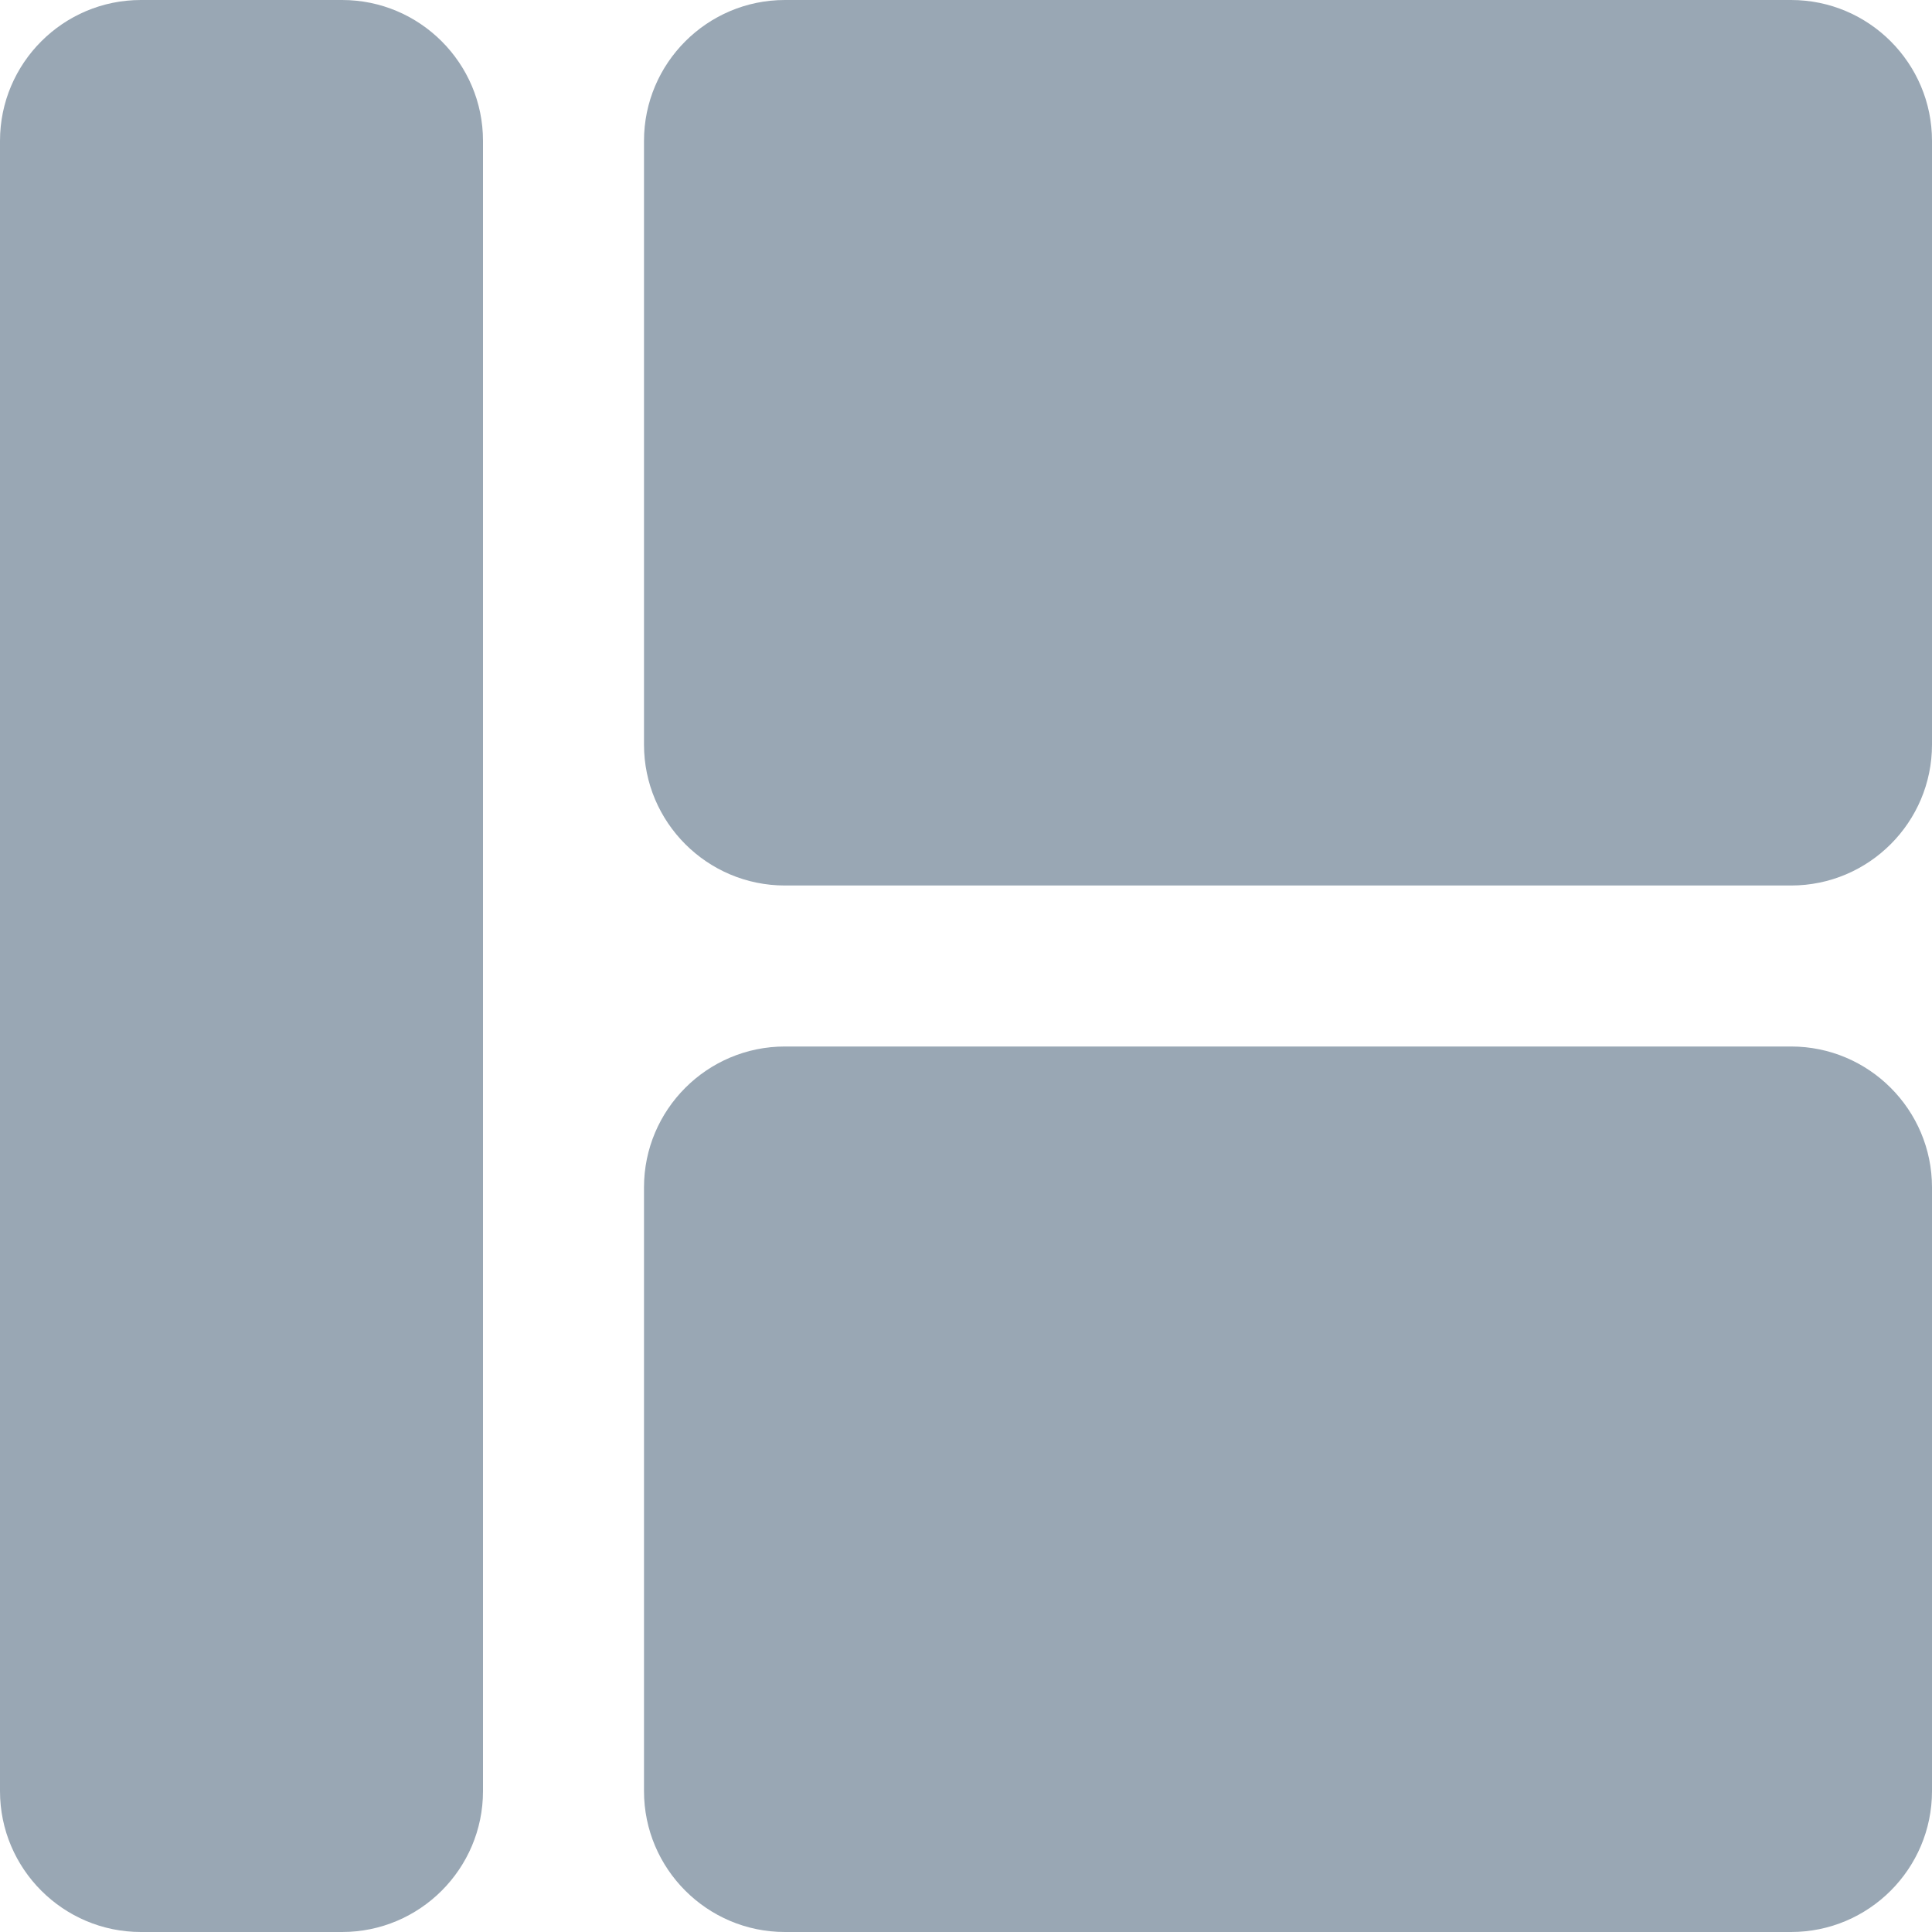
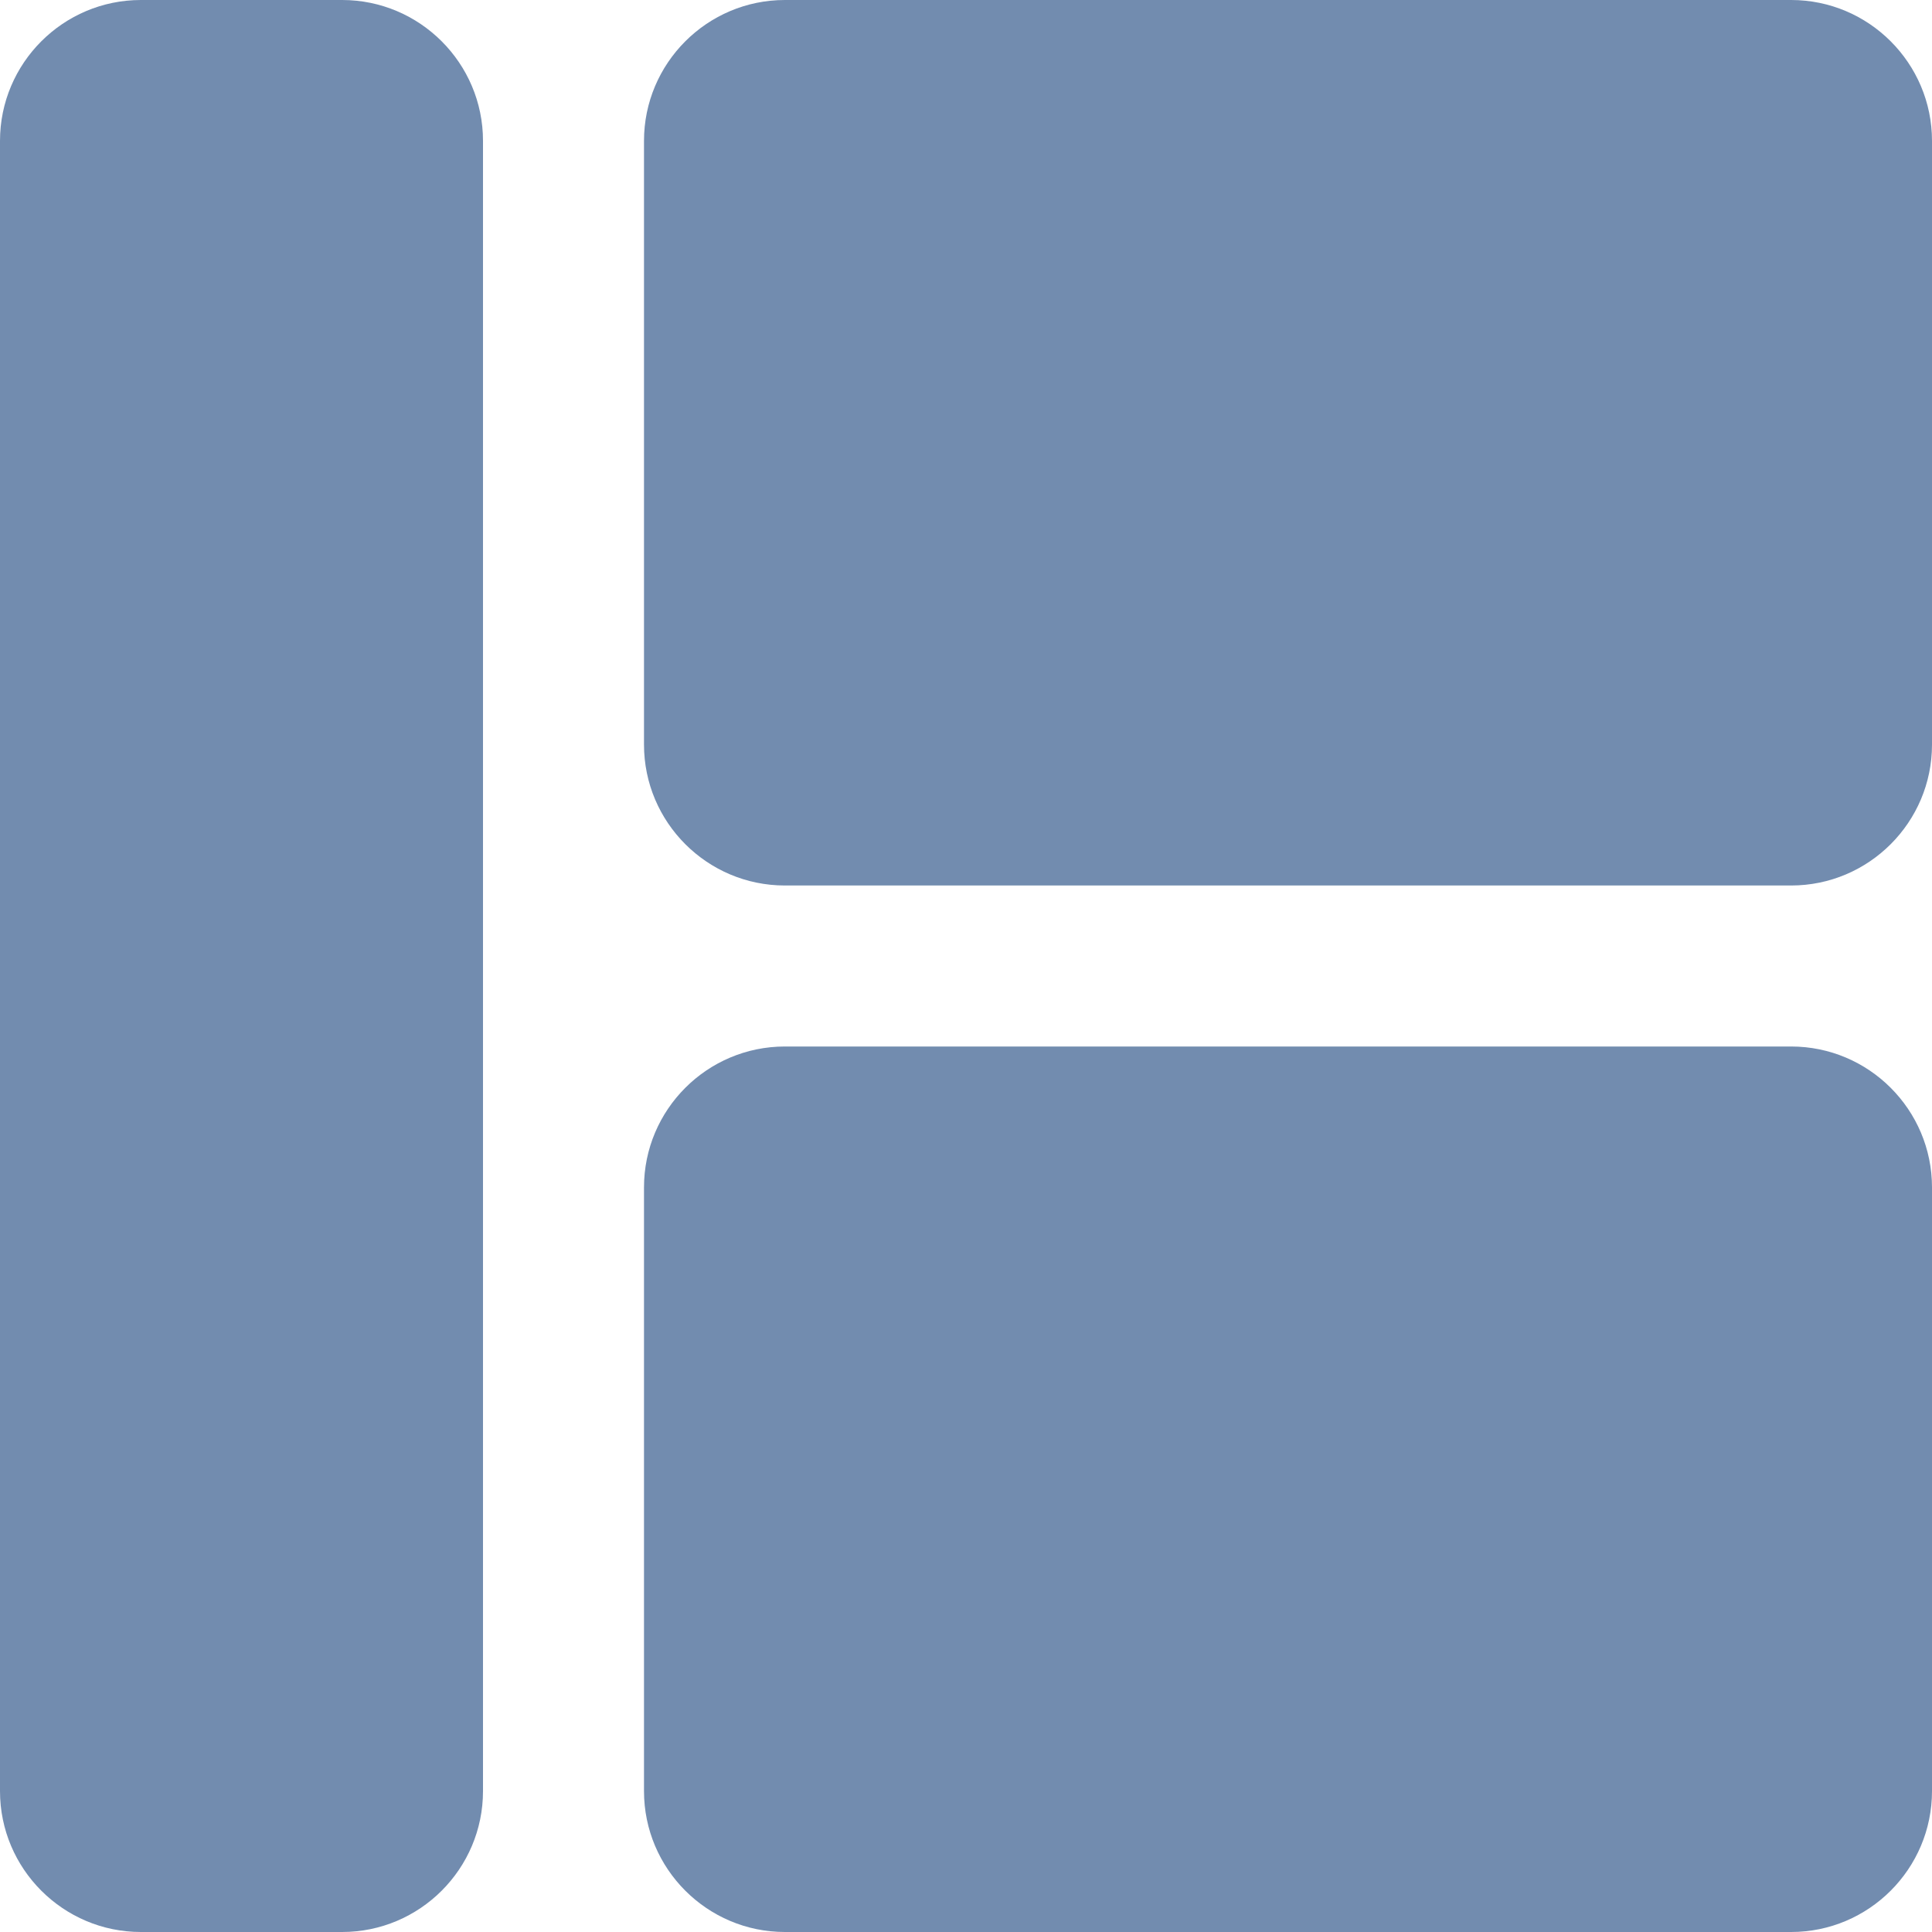
- <svg xmlns="http://www.w3.org/2000/svg" id="Bold" fill="#99a7b4" enable-background="new 0 0 24 24" height="512" viewBox="0 0 24 24" width="512">
+ <svg xmlns="http://www.w3.org/2000/svg" id="Bold" fill="#728caf" enable-background="new 0 0 24 24" height="512" viewBox="0 0 24 24" width="512">
  <path d="m22.25 0h-12.5c-.965 0-1.75.785-1.75 1.75v7.5c0 .965.785 1.75 1.75 1.75h12.5c.965 0 1.75-.785 1.75-1.75v-7.5c0-.965-.785-1.75-1.75-1.75z" />
  <path d="m22.25 13h-12.5c-.965 0-1.75.785-1.75 1.75v7.5c0 .965.785 1.75 1.75 1.75h12.5c.965 0 1.75-.785 1.75-1.75v-7.5c0-.965-.785-1.75-1.75-1.75z" />
  <path d="m1.75 24h2.5c.965 0 1.75-.785 1.75-1.75v-20.5c0-.965-.785-1.75-1.75-1.75h-2.5c-.965 0-1.75.785-1.75 1.75v20.5c0 .965.785 1.75 1.75 1.75z" />
</svg>
